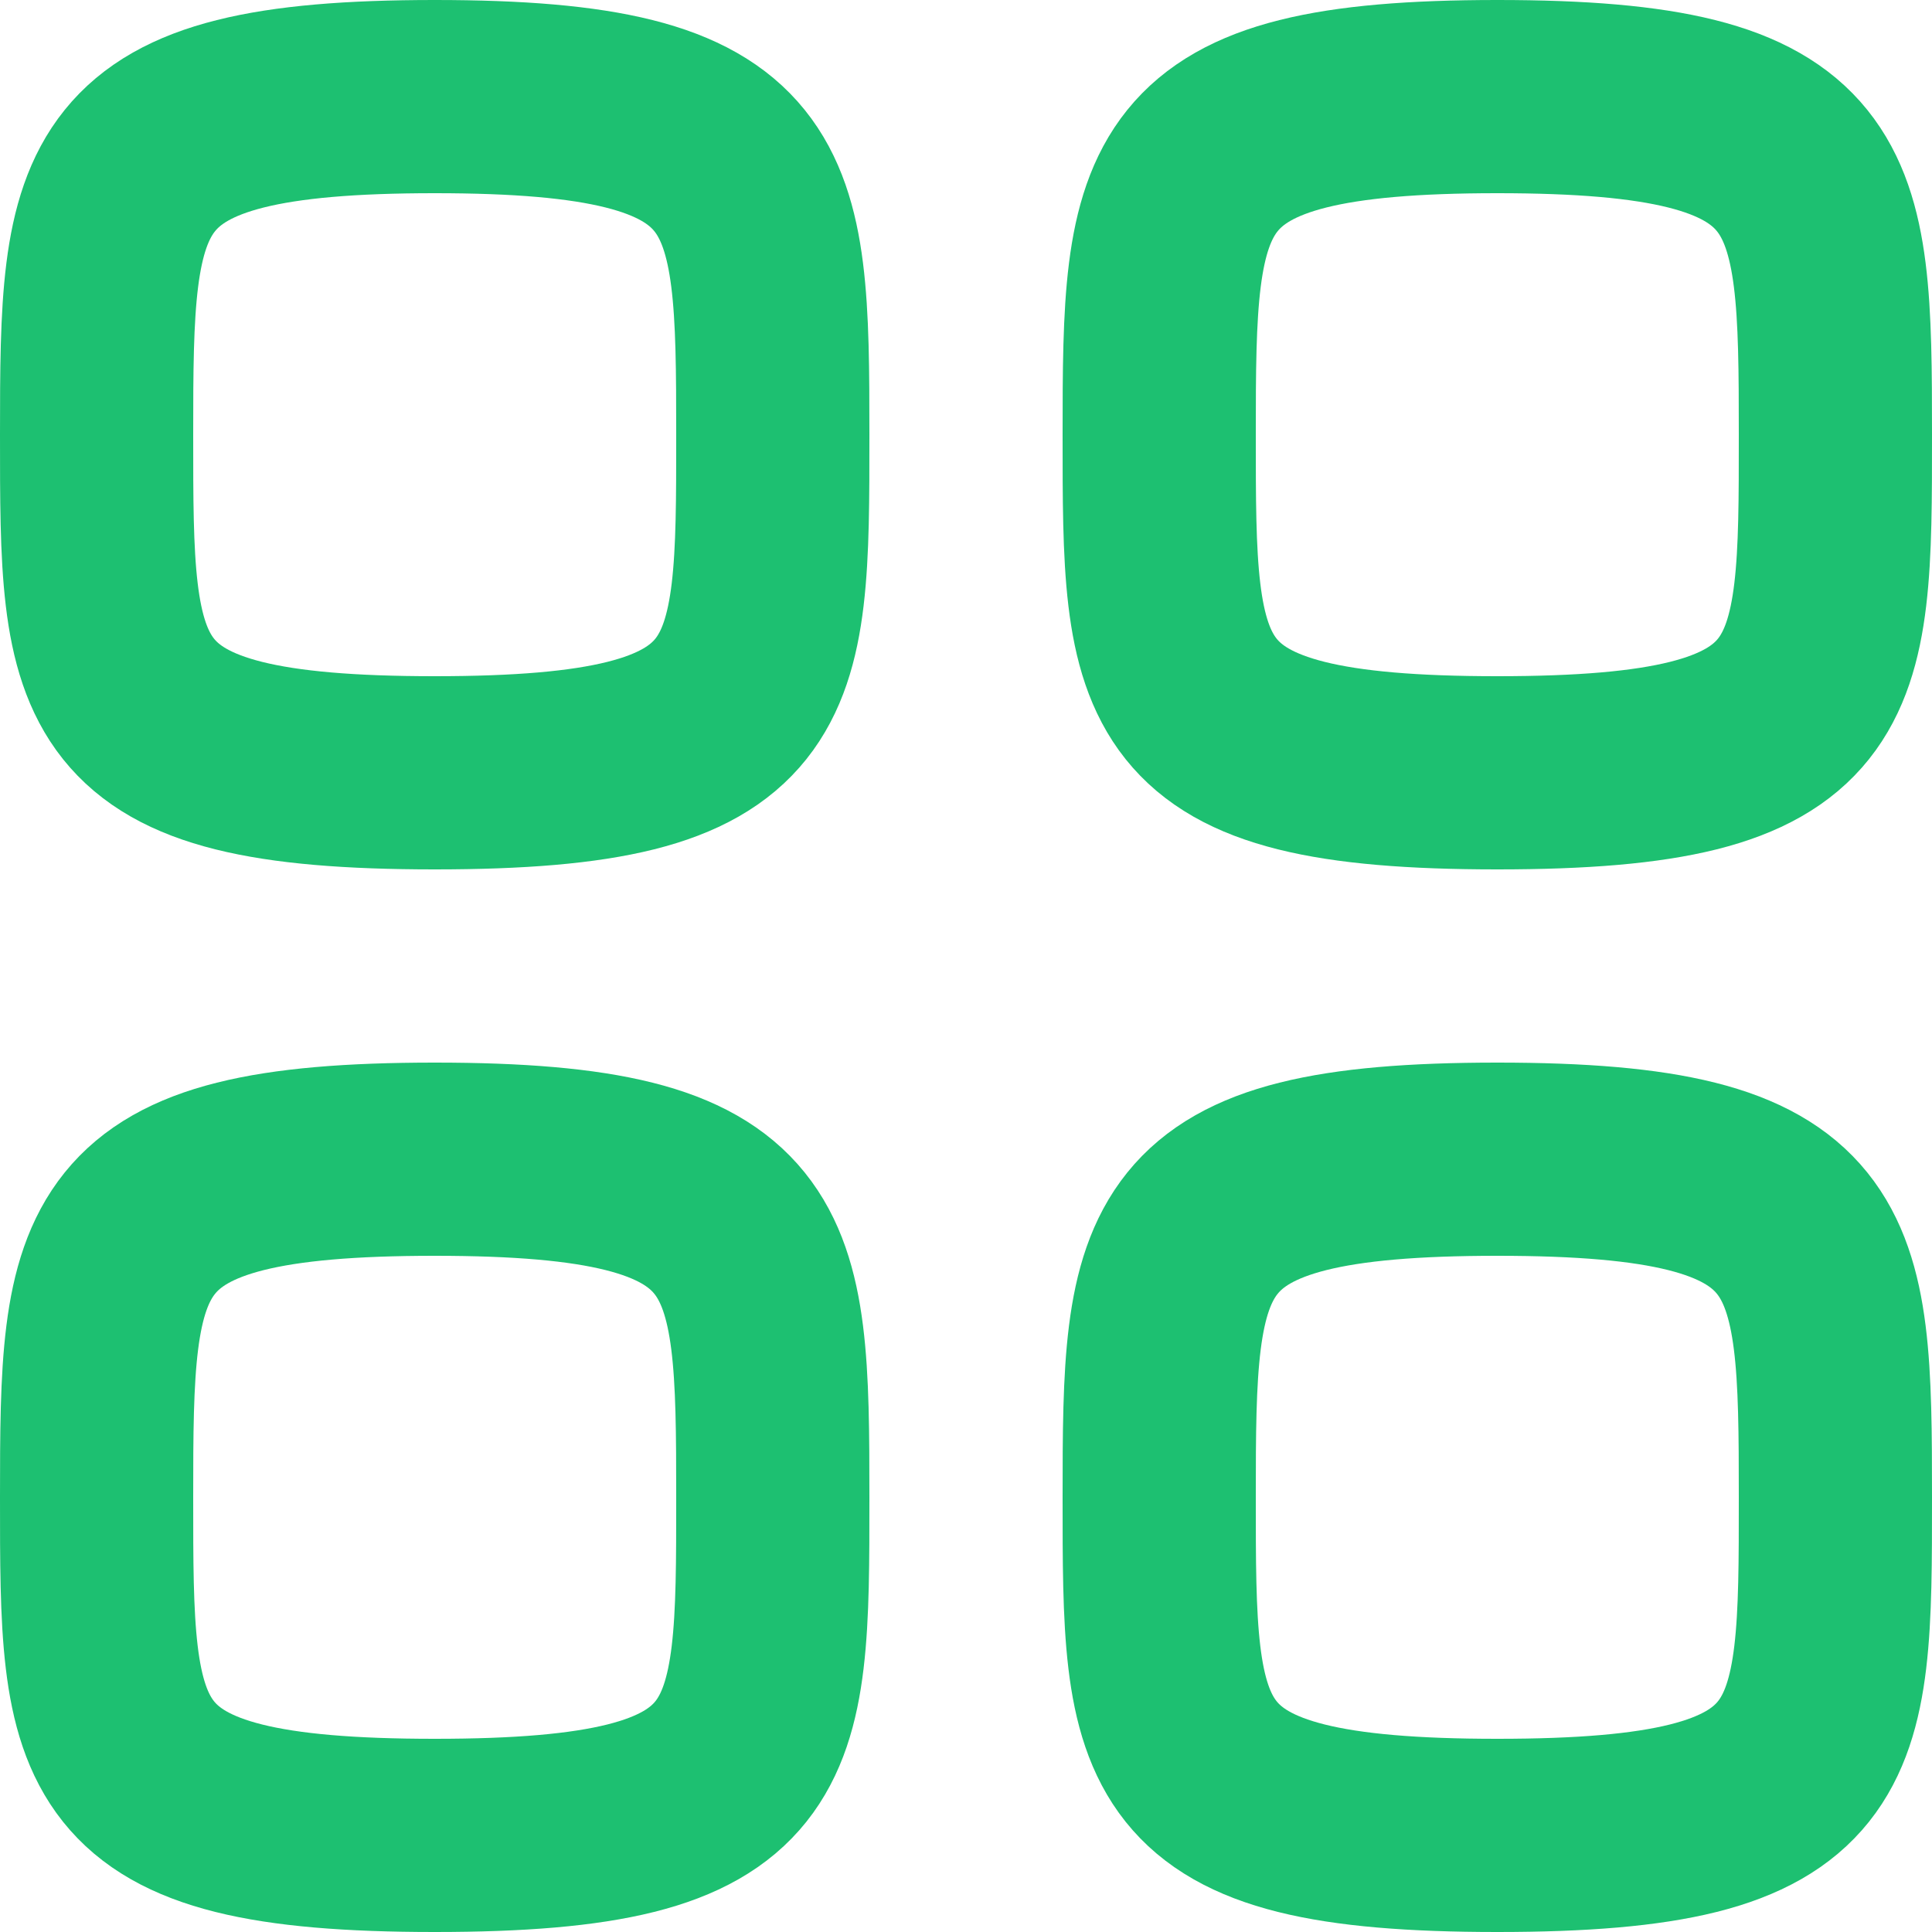
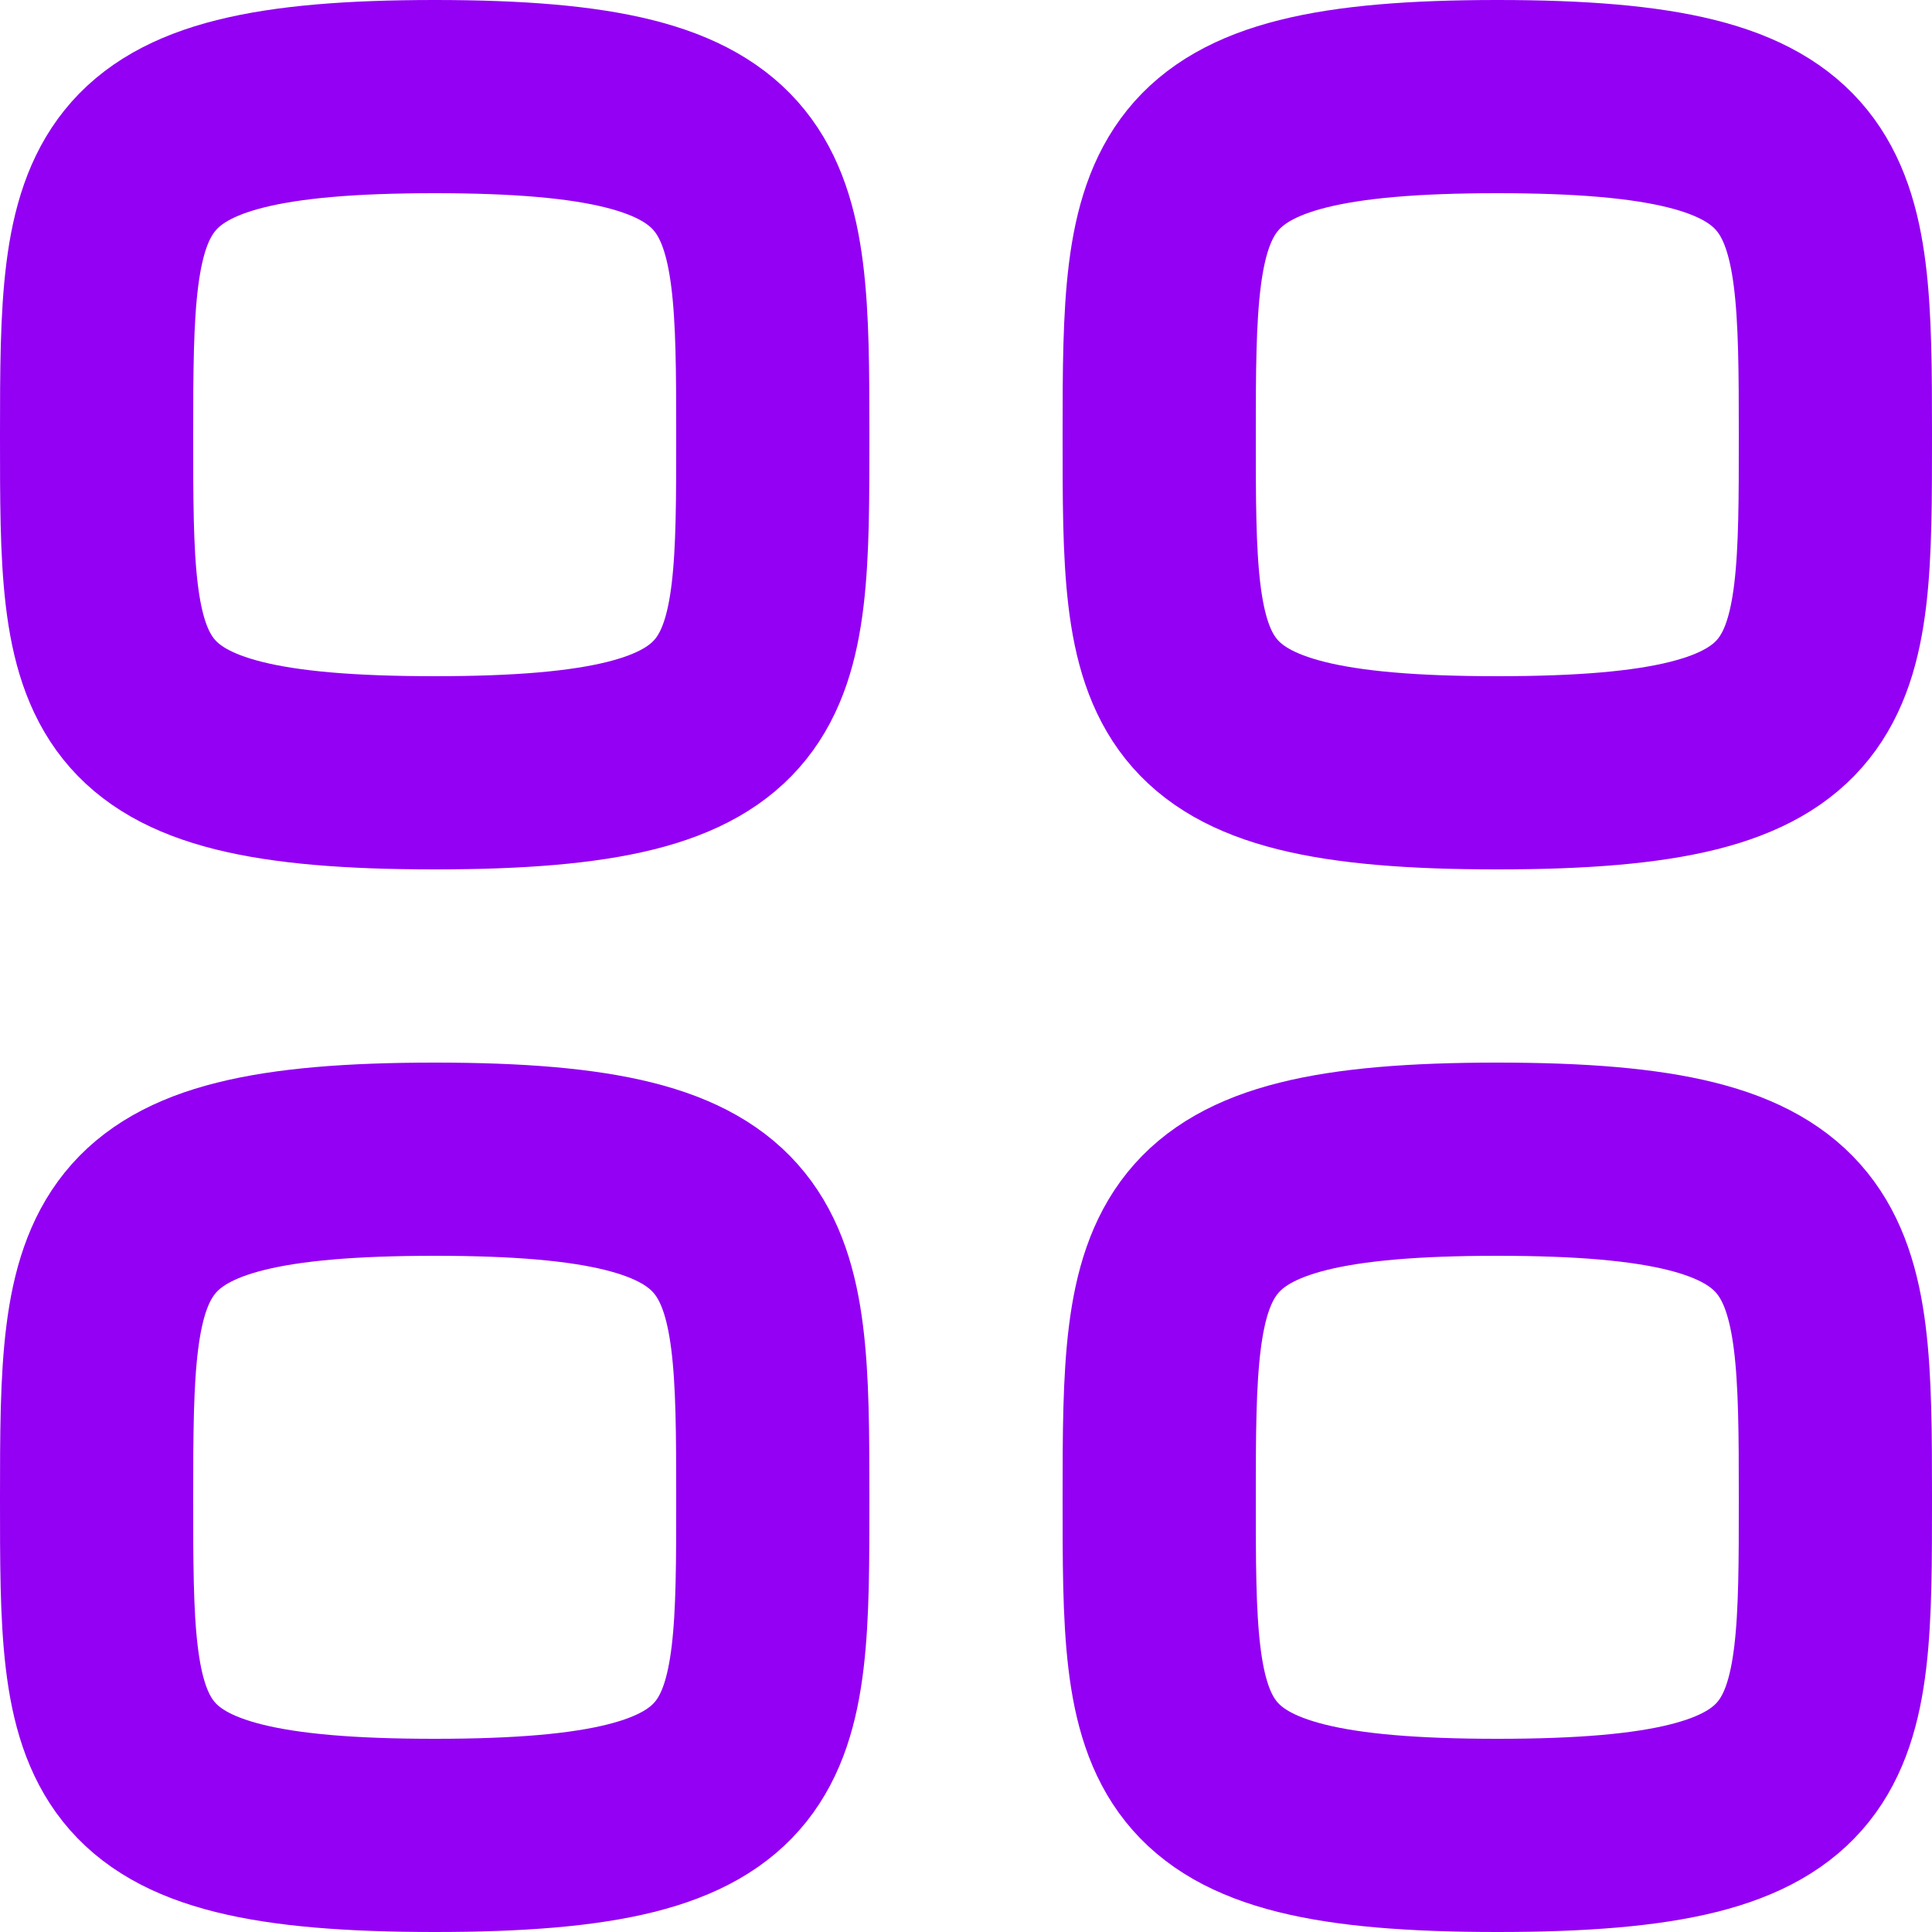
<svg xmlns="http://www.w3.org/2000/svg" width="20" height="20" viewBox="0 0 20 20" fill="none">
-   <path fill-rule="evenodd" clip-rule="evenodd" d="M1 4.5C1 1.875 1.028 1 4.5 1C7.972 1 8 1.875 8 4.5C8 7.125 8.011 8 4.5 8C0.989 8 1 7.125 1 4.5Z" stroke="#1DC071" stroke-width="2" stroke-linecap="round" stroke-linejoin="round" />
-   <path fill-rule="evenodd" clip-rule="evenodd" d="M12 4.5C12 1.875 12.028 1 15.5 1C18.972 1 19 1.875 19 4.5C19 7.125 19.011 8 15.5 8C11.989 8 12 7.125 12 4.5Z" stroke="#1DC071" stroke-width="2" stroke-linecap="round" stroke-linejoin="round" />
-   <path fill-rule="evenodd" clip-rule="evenodd" d="M1 15.5C1 12.875 1.028 12 4.5 12C7.972 12 8 12.875 8 15.5C8 18.125 8.011 19 4.5 19C0.989 19 1 18.125 1 15.5Z" stroke="#1DC071" stroke-width="2" stroke-linecap="round" stroke-linejoin="round" />
-   <path fill-rule="evenodd" clip-rule="evenodd" d="M12 15.5C12 12.875 12.028 12 15.5 12C18.972 12 19 12.875 19 15.5C19 18.125 19.011 19 15.5 19C11.989 19 12 18.125 12 15.5Z" stroke="#1DC071" stroke-width="2" stroke-linecap="round" stroke-linejoin="round" />
+   <path fill-rule="evenodd" clip-rule="evenodd" d="M1 4.5C1 1.875 1.028 1 4.5 1C7.972 1 8 1.875 8 4.5C8 7.125 8.011 8 4.5 8C0.989 8 1 7.125 1 4.5Z" stroke="#9300f3" stroke-width="2" stroke-linecap="round" stroke-linejoin="round" />
+   <path fill-rule="evenodd" clip-rule="evenodd" d="M12 4.5C12 1.875 12.028 1 15.5 1C18.972 1 19 1.875 19 4.5C19 7.125 19.011 8 15.5 8C11.989 8 12 7.125 12 4.5Z" stroke="#9300f3" stroke-width="2" stroke-linecap="round" stroke-linejoin="round" />
+   <path fill-rule="evenodd" clip-rule="evenodd" d="M1 15.5C1 12.875 1.028 12 4.5 12C7.972 12 8 12.875 8 15.5C8 18.125 8.011 19 4.5 19C0.989 19 1 18.125 1 15.5Z" stroke="#9300f3" stroke-width="2" stroke-linecap="round" stroke-linejoin="round" />
+   <path fill-rule="evenodd" clip-rule="evenodd" d="M12 15.5C12 12.875 12.028 12 15.5 12C18.972 12 19 12.875 19 15.5C19 18.125 19.011 19 15.5 19C11.989 19 12 18.125 12 15.5Z" stroke="#9300f3" stroke-width="2" stroke-linecap="round" stroke-linejoin="round" />
</svg>
